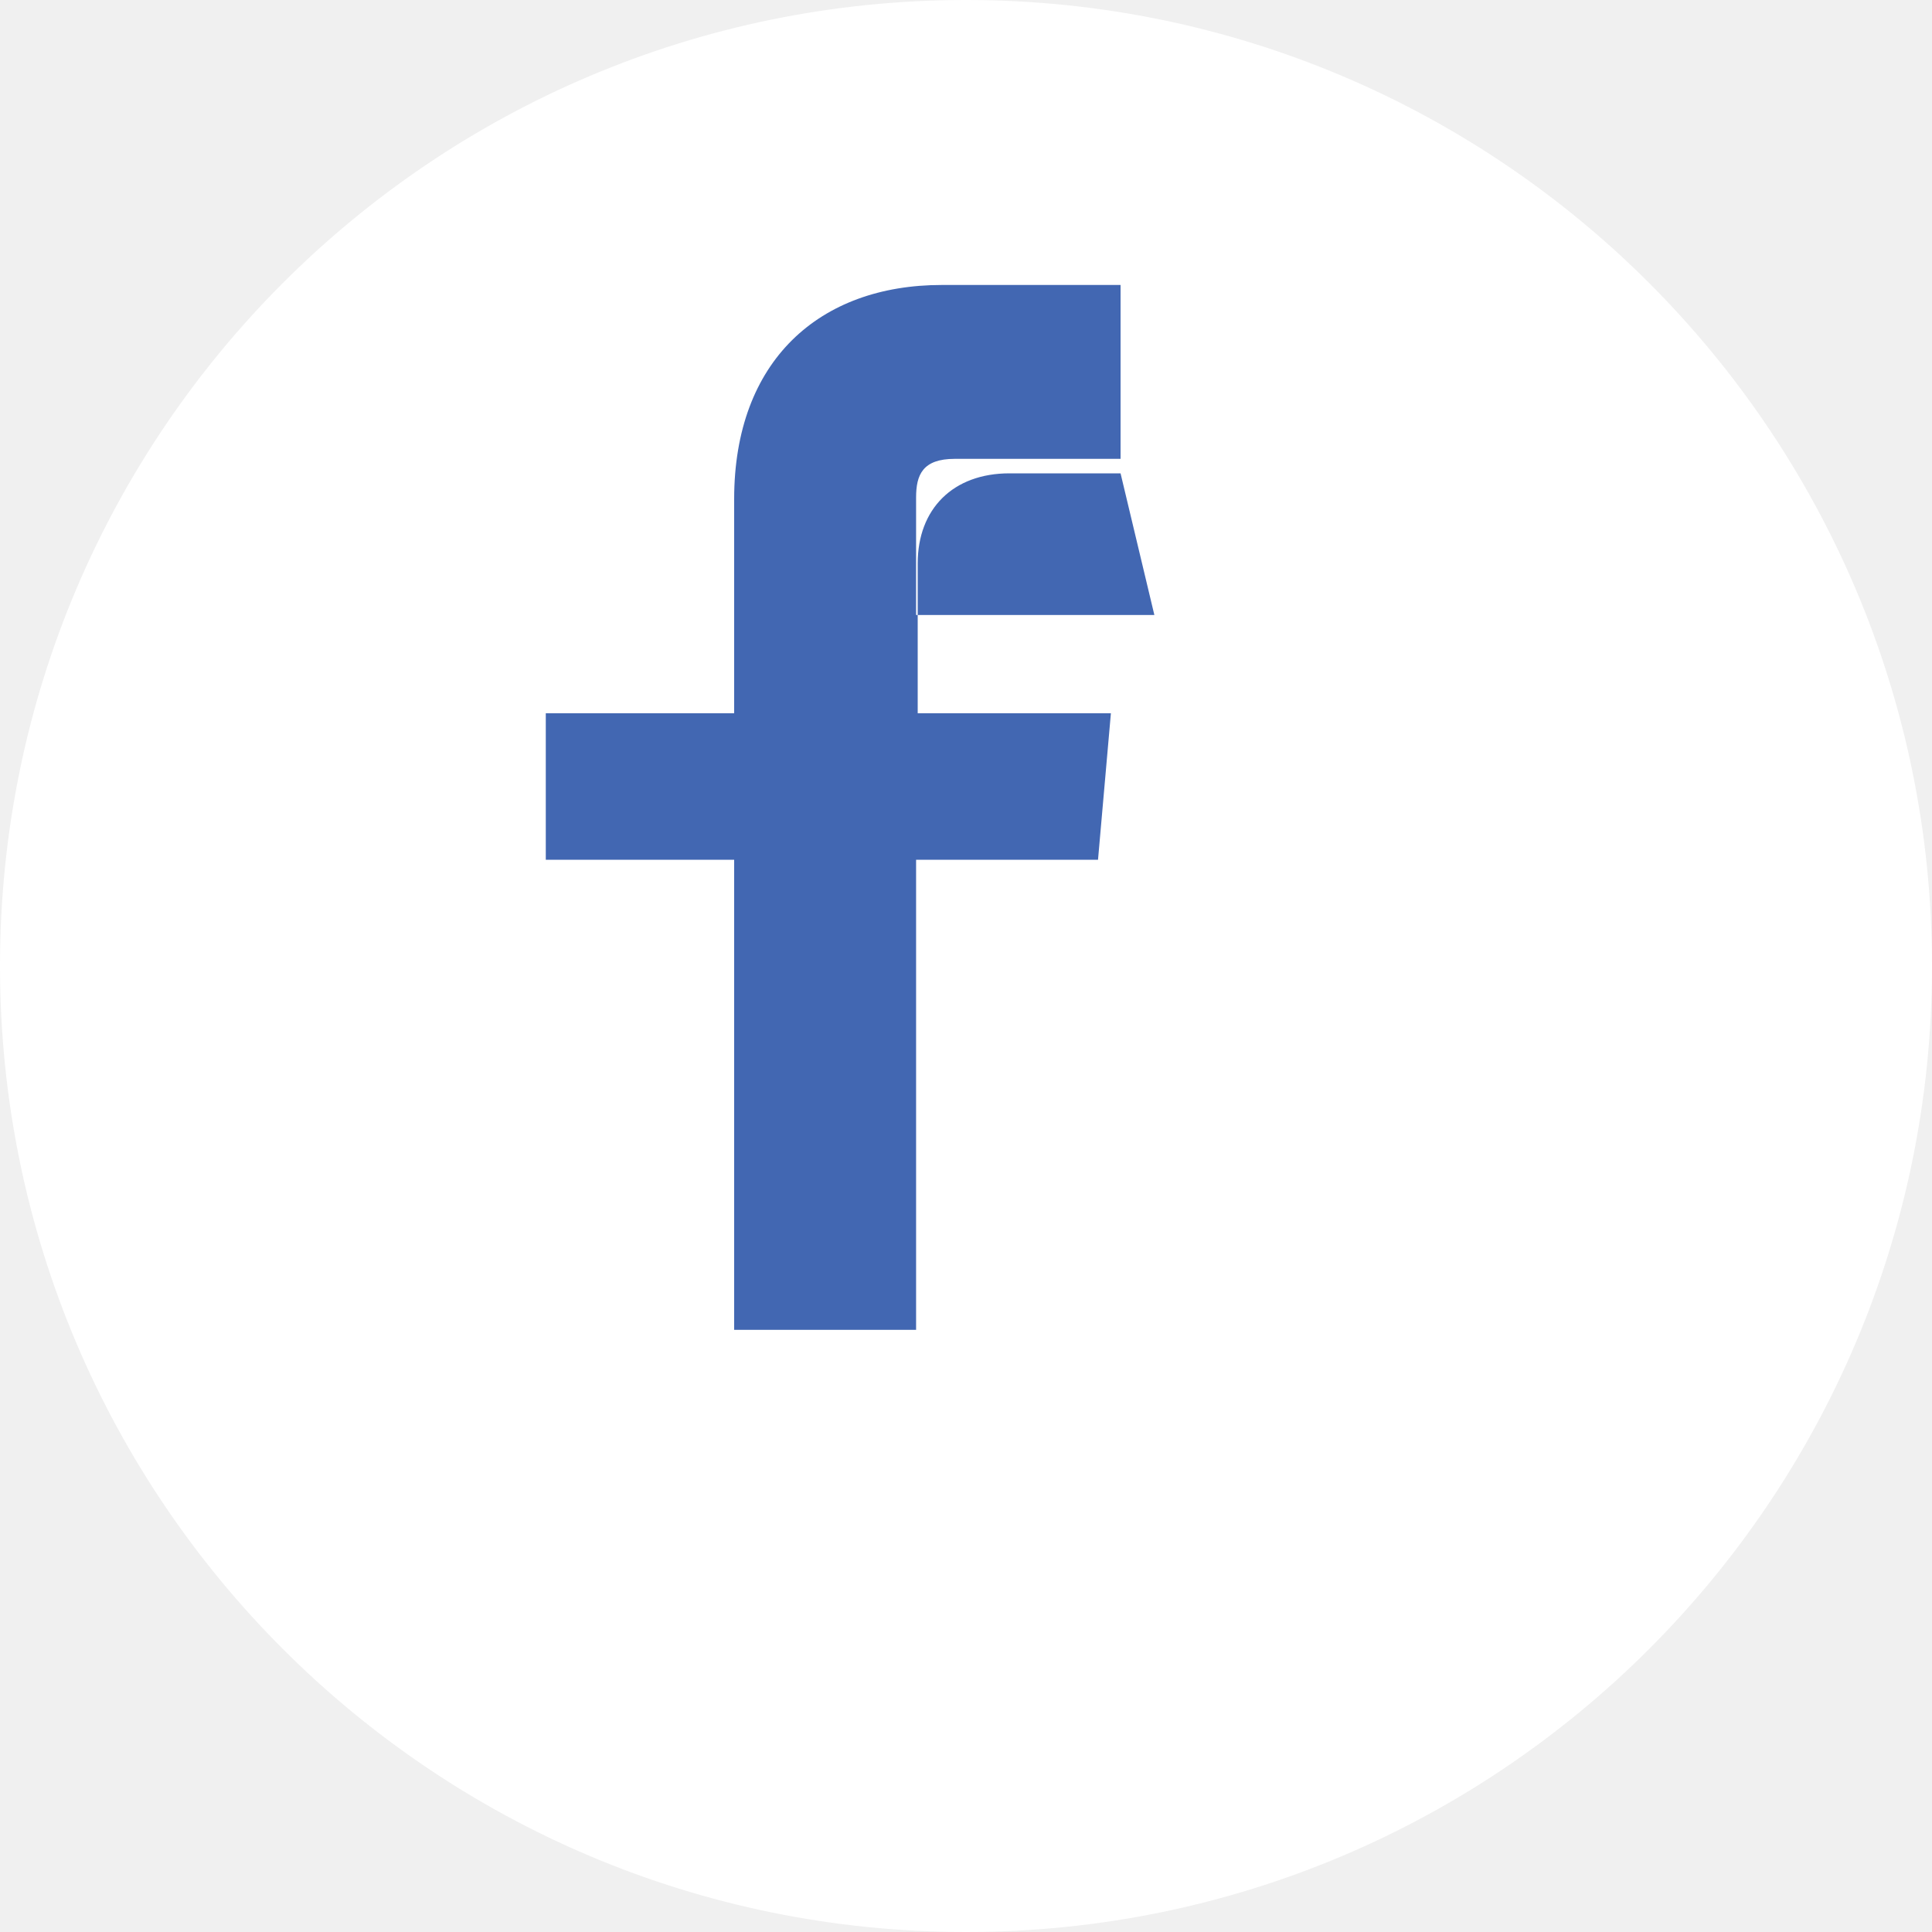
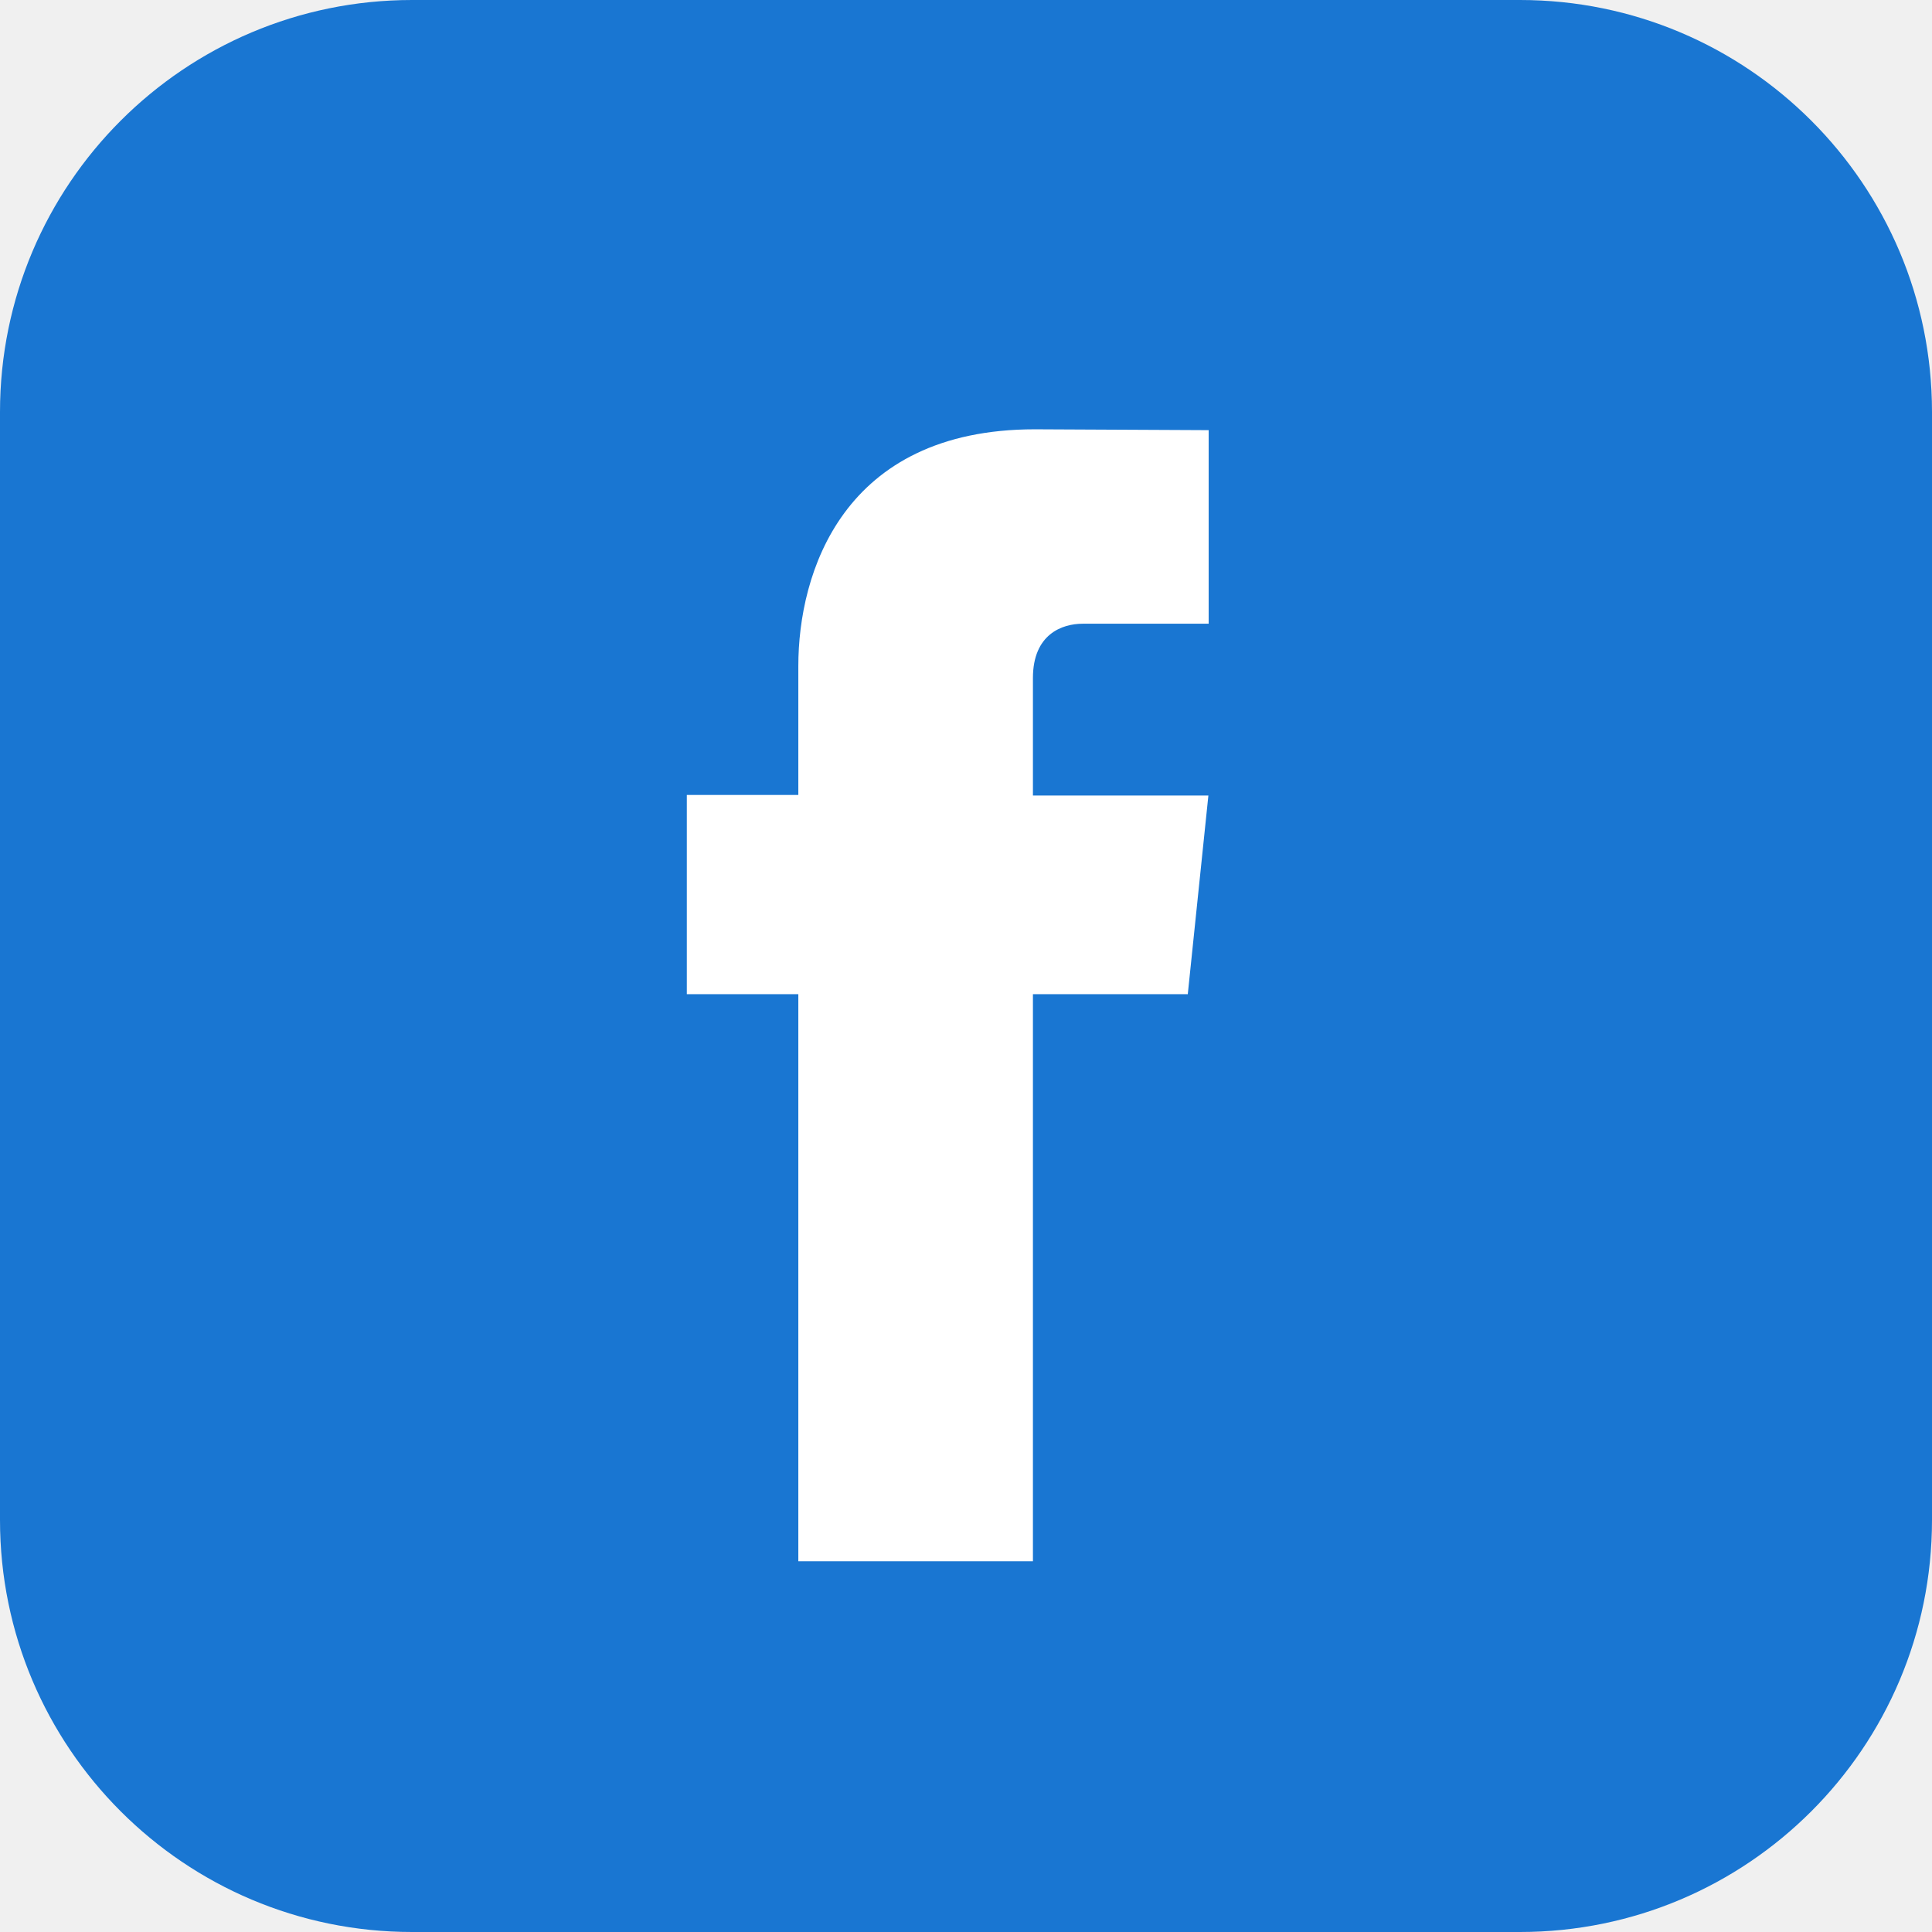
- <svg xmlns="http://www.w3.org/2000/svg" width="120" height="120" viewBox="0 0 120 120">
-   <circle cx="60" cy="60" r="60" fill="#fff" />
-   <path d="M69.6 29.4h-6.9c-3.5 0-5.7 2.2-5.7 5.6v9.3H69l-0.8 9.1H56.9v29.2H45.6V53.4H33.9v-9.1h11.7V31c0-8.6 5.3-13.3 12.9-13.3h11.1v10.8H59.3c-2 0-2.4 1-2.4 2.4v7.3h14.8L69.6 29.4z" fill="#4267B2" />
+ <svg xmlns="http://www.w3.org/2000/svg" height="6.827in" style="shape-rendering:geometricPrecision; text-rendering:geometricPrecision; image-rendering:optimizeQuality; fill-rule:evenodd; clip-rule:evenodd" viewBox="0 0 6.827 6.827" width="6.827in" xml:space="preserve">
+   <defs>
+     <style type="text/css">
+    
+     .fil0 {fill:#1976D2}
+     .fil1 {fill:white}
+    
+   </style>
+   </defs>
+   <g id="Layer_x0020_1">
+     <rect class="fil0" height="6.827" rx="1.456" ry="1.456" width="6.827" />
+     <path class="fil1" d="M4.197 3.513l-0.547 0 0 2.004 -0.829 0 0 -2.004 -0.394 0 0 -0.704 0.394 0 0 -0.456c0,-0.326 0.155,-0.836 0.836,-0.836l0.614 0.003 0 0.684 -0.445 0c-0.073,0 -0.176,0.037 -0.176,0.192l0 0.415 0.62 0 -0.073 0.704z" />
+   </g>
</svg>
